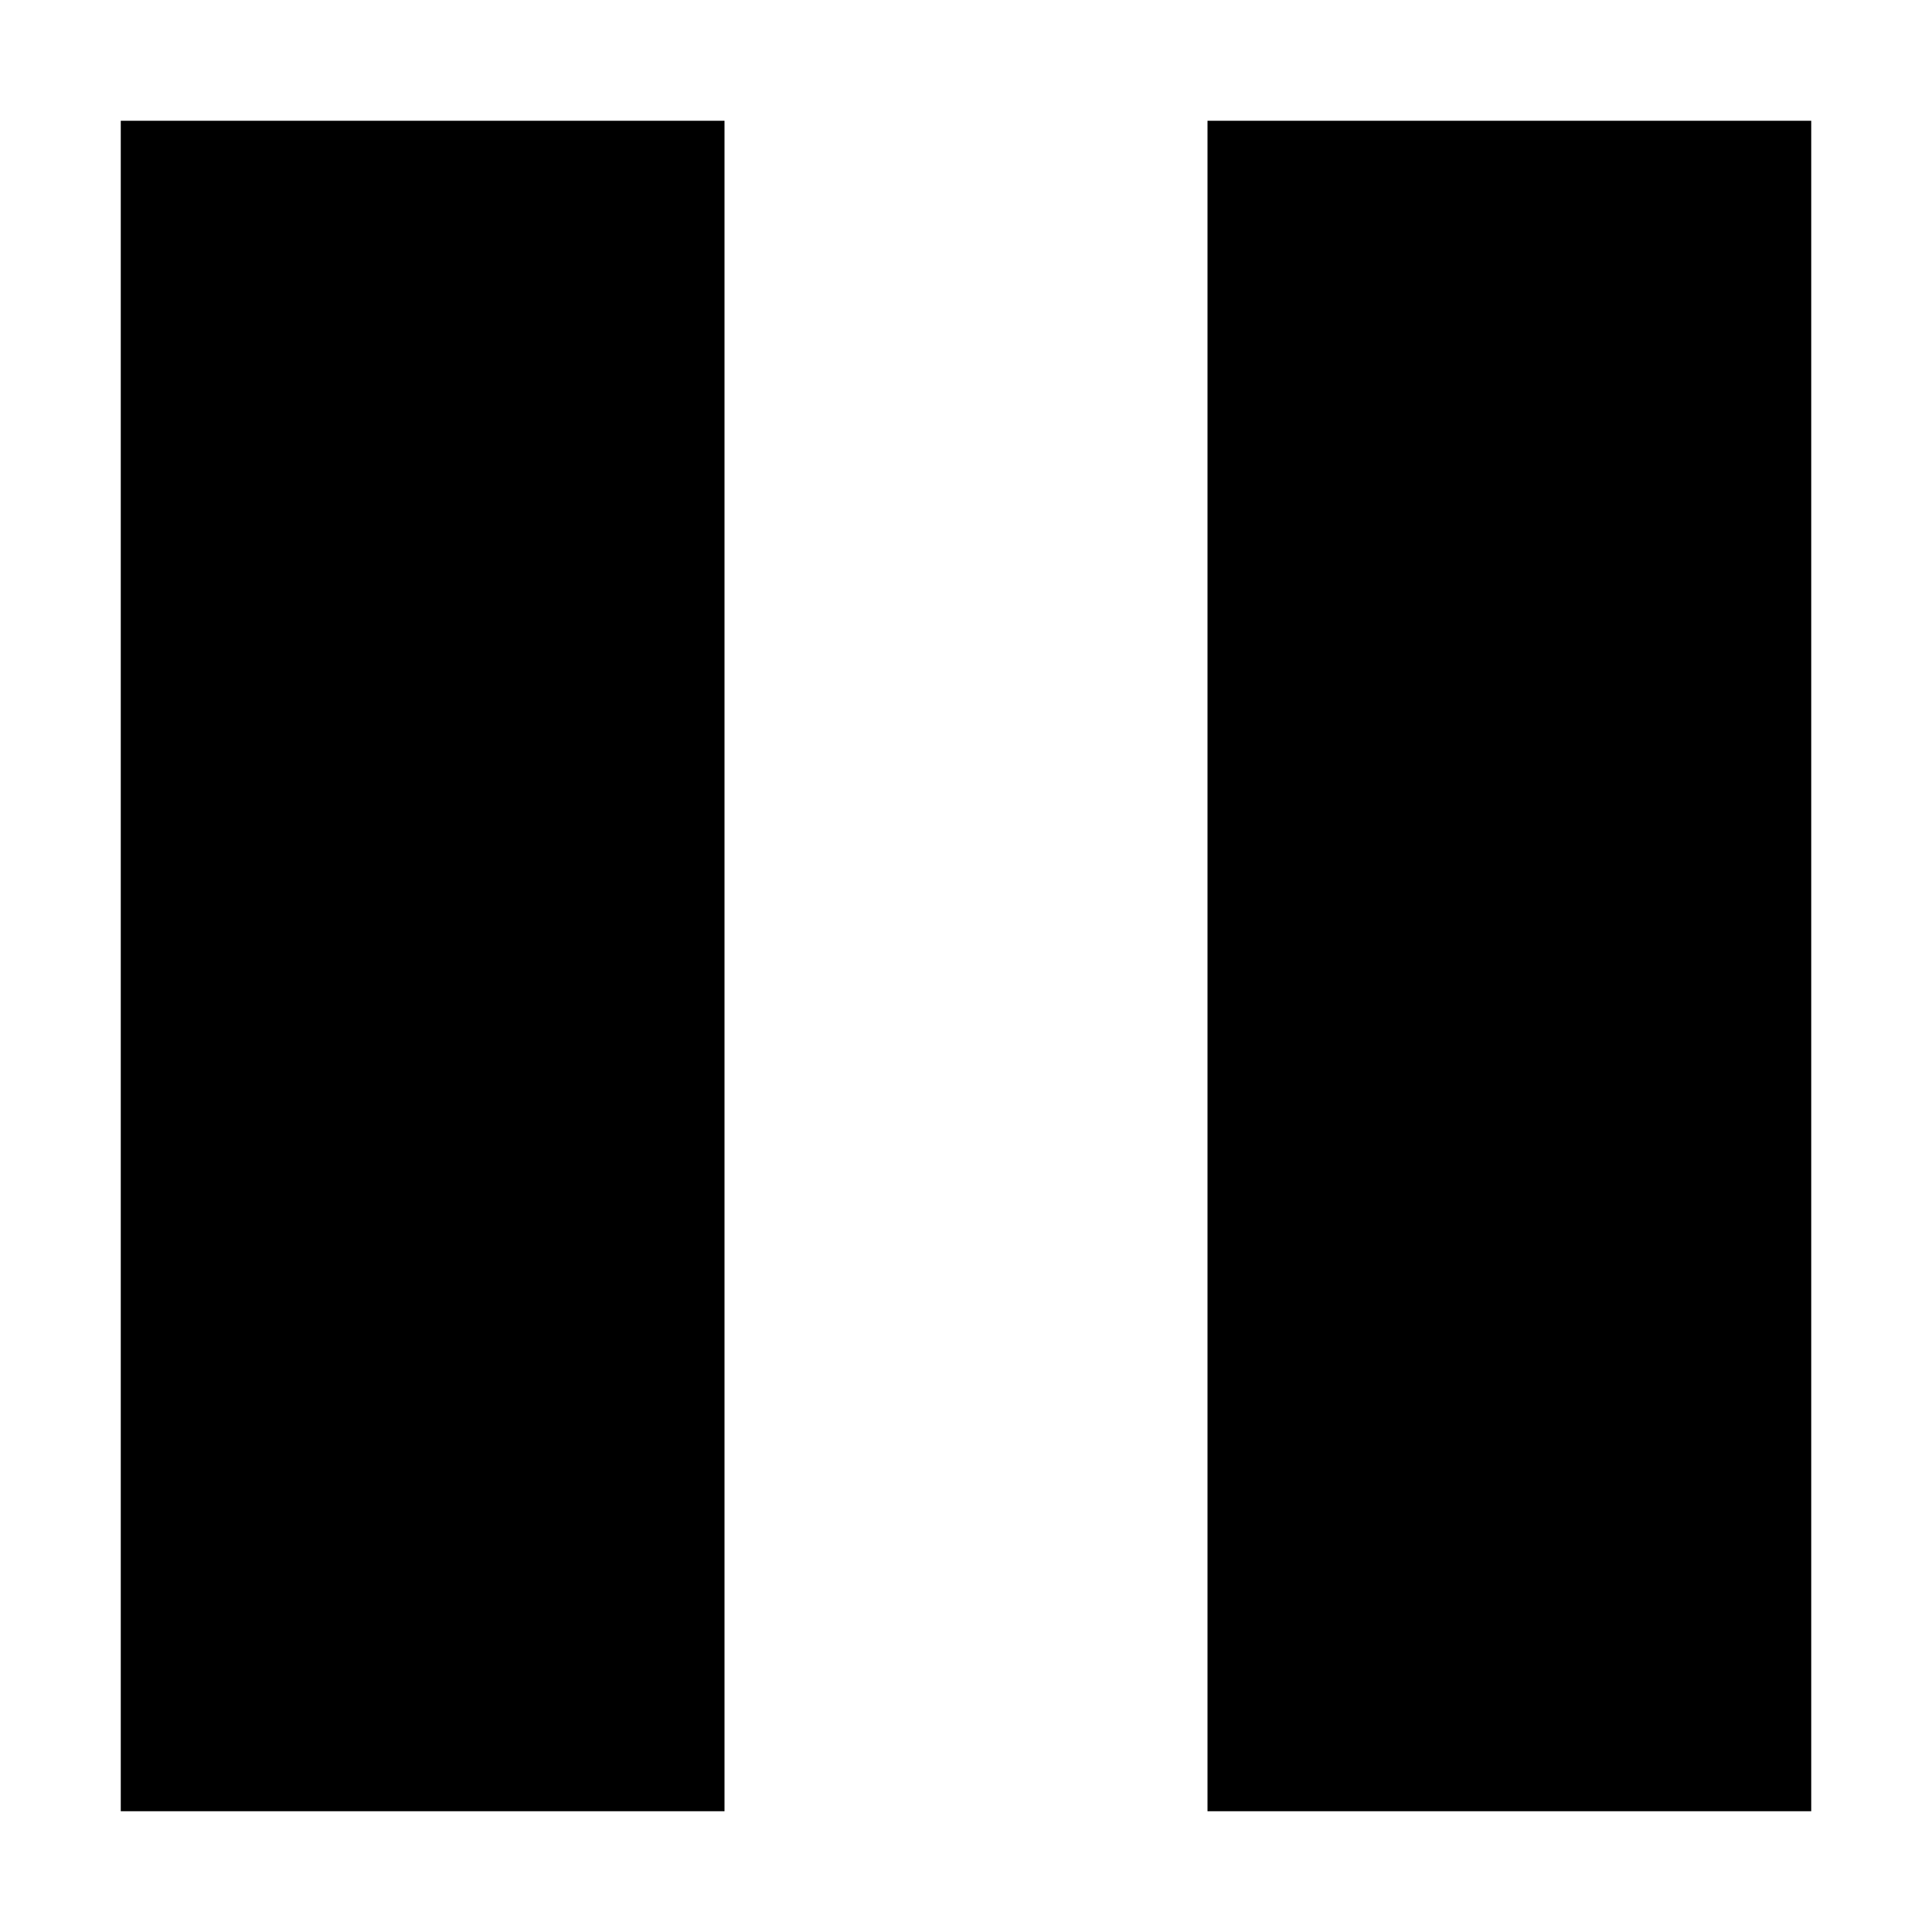
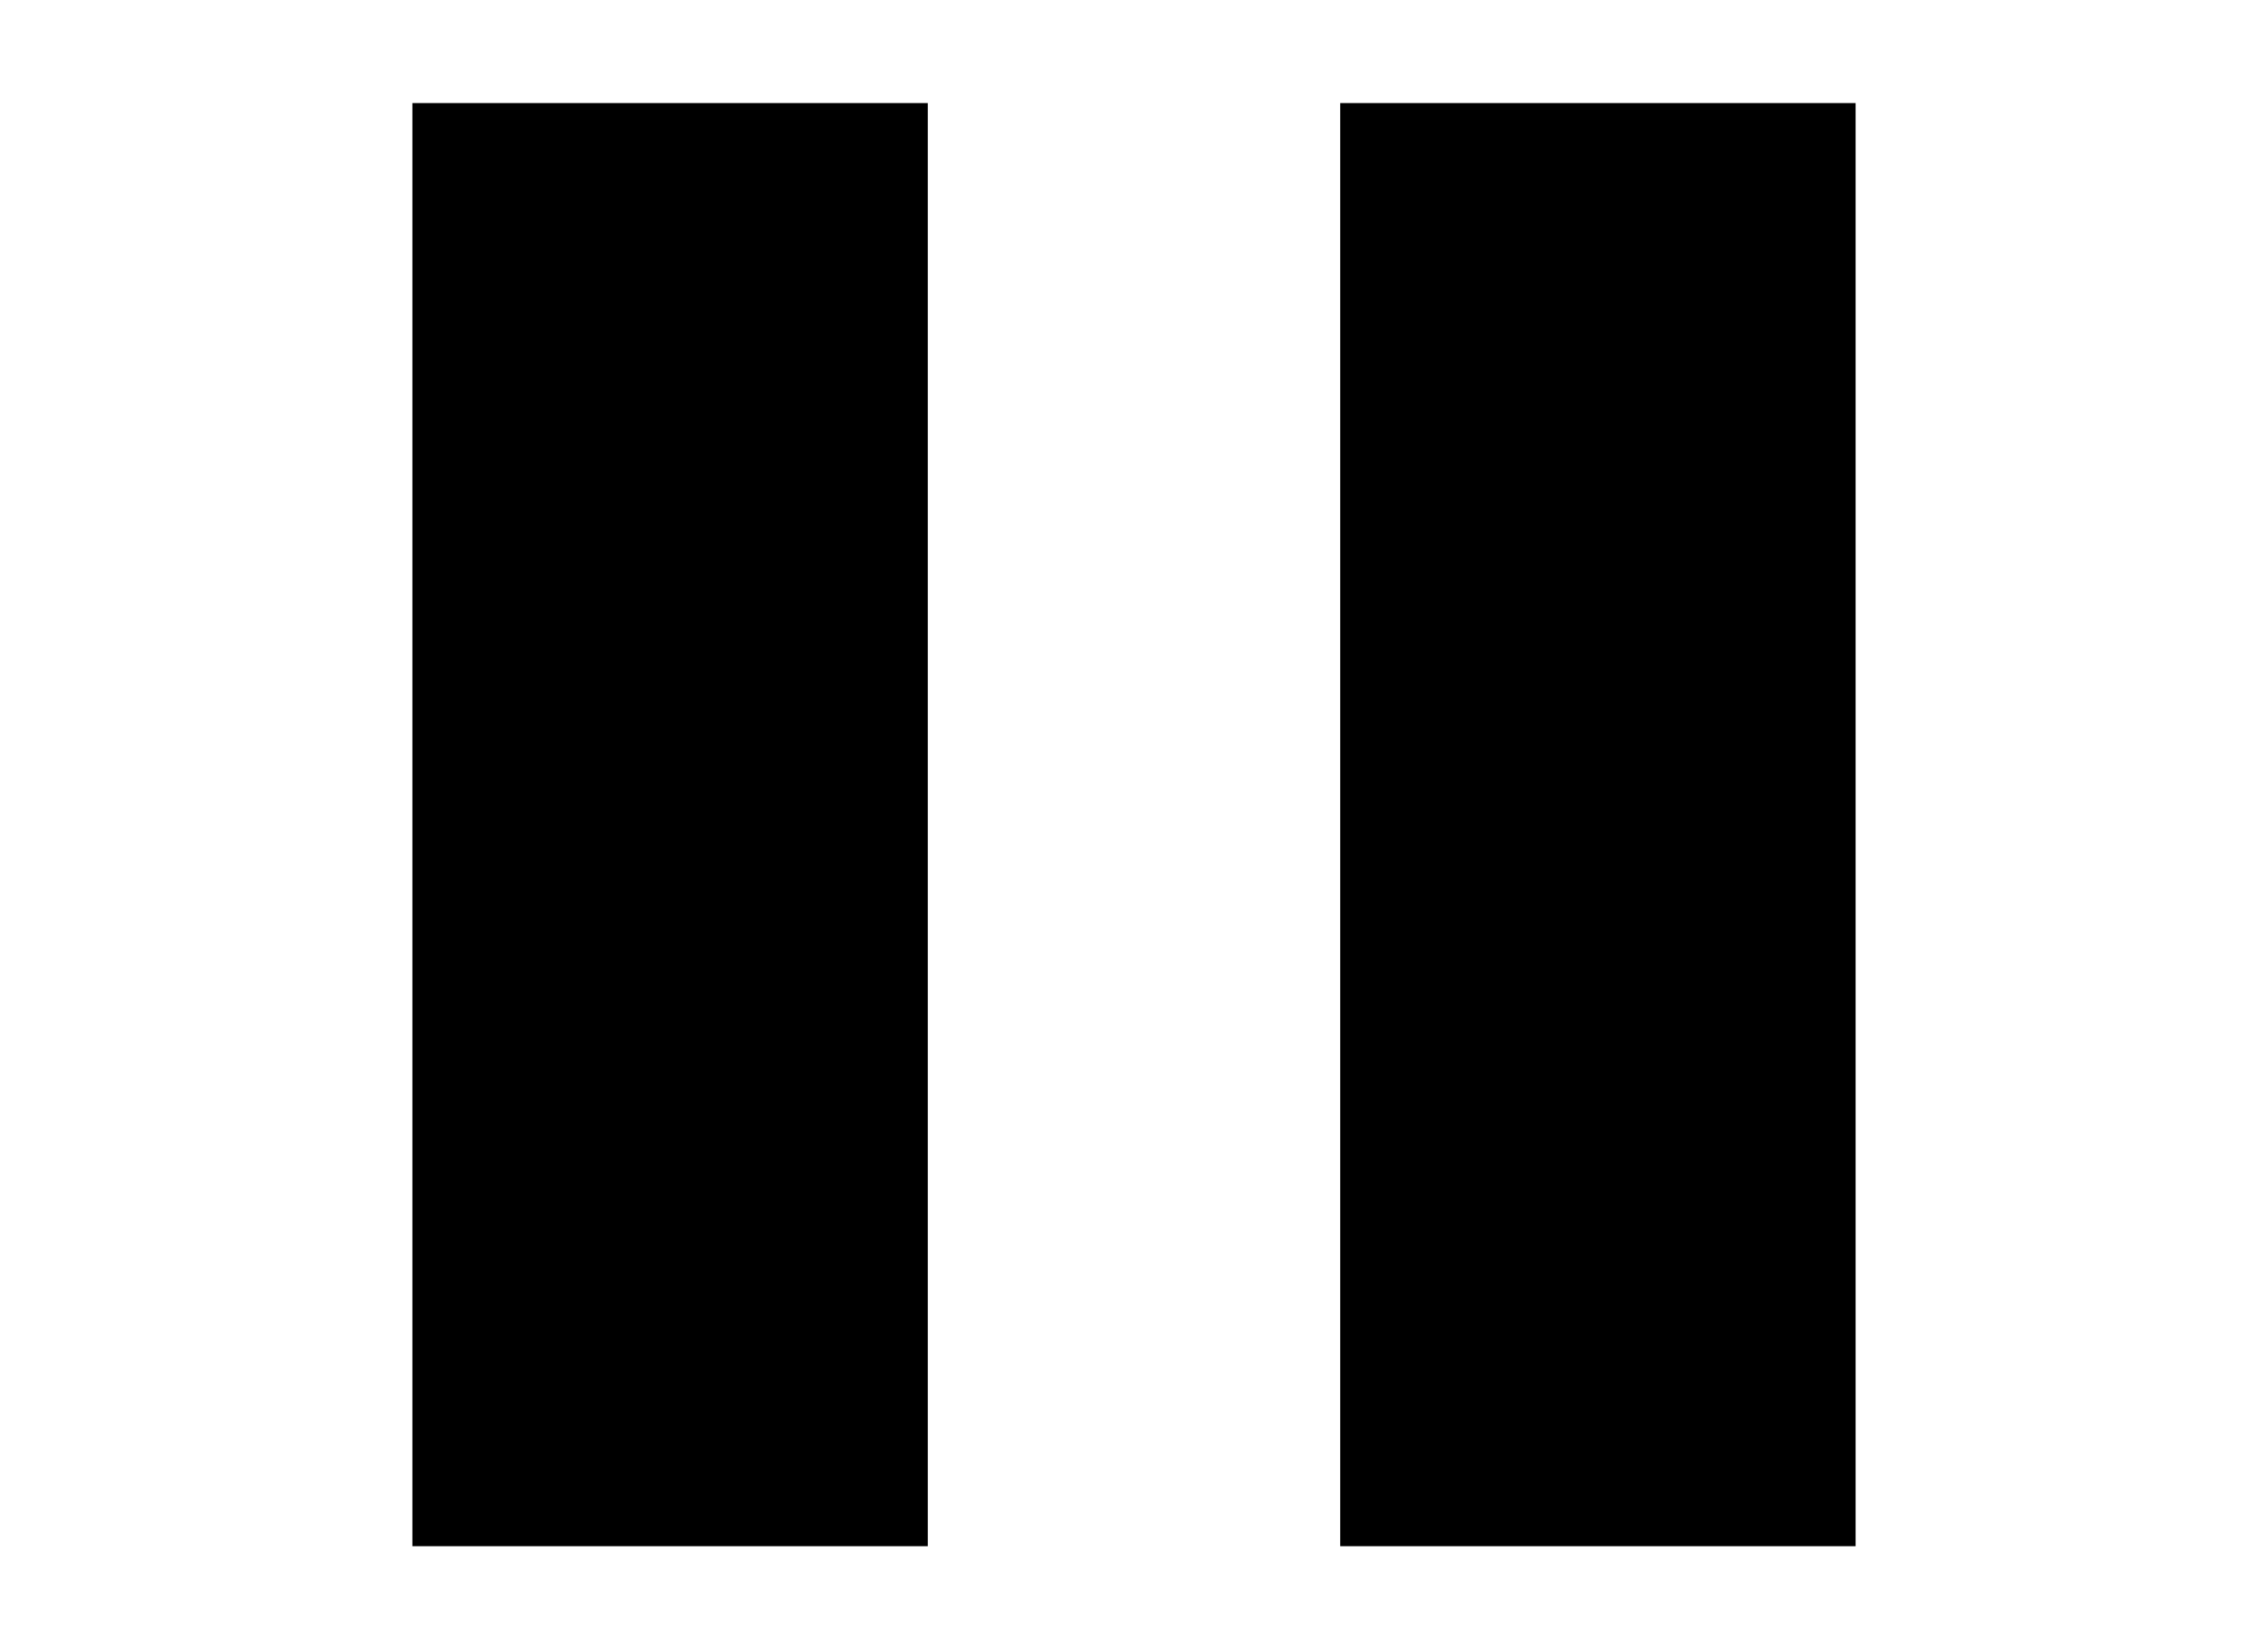
- <svg xmlns="http://www.w3.org/2000/svg" height="16" width="16" preserveAspectRatio="xMidYMid meet" viewbox="0 0 16 16" version="1.1">
-   <g transform="translate(0 -1036.4)">
-     <path d="m1 1037.4v14h5v-14zm9 0v14h5v-14z" />
+ <svg xmlns="http://www.w3.org/2000/svg" height="16" width="22" preserveAspectRatio="xMidYMid meet" viewbox="0 0 22 16" version="1.1">
+   <g>
+     <path d="m4 1v14h5v-14zm9 0v14h5v-14z" />
  </g>
</svg>
